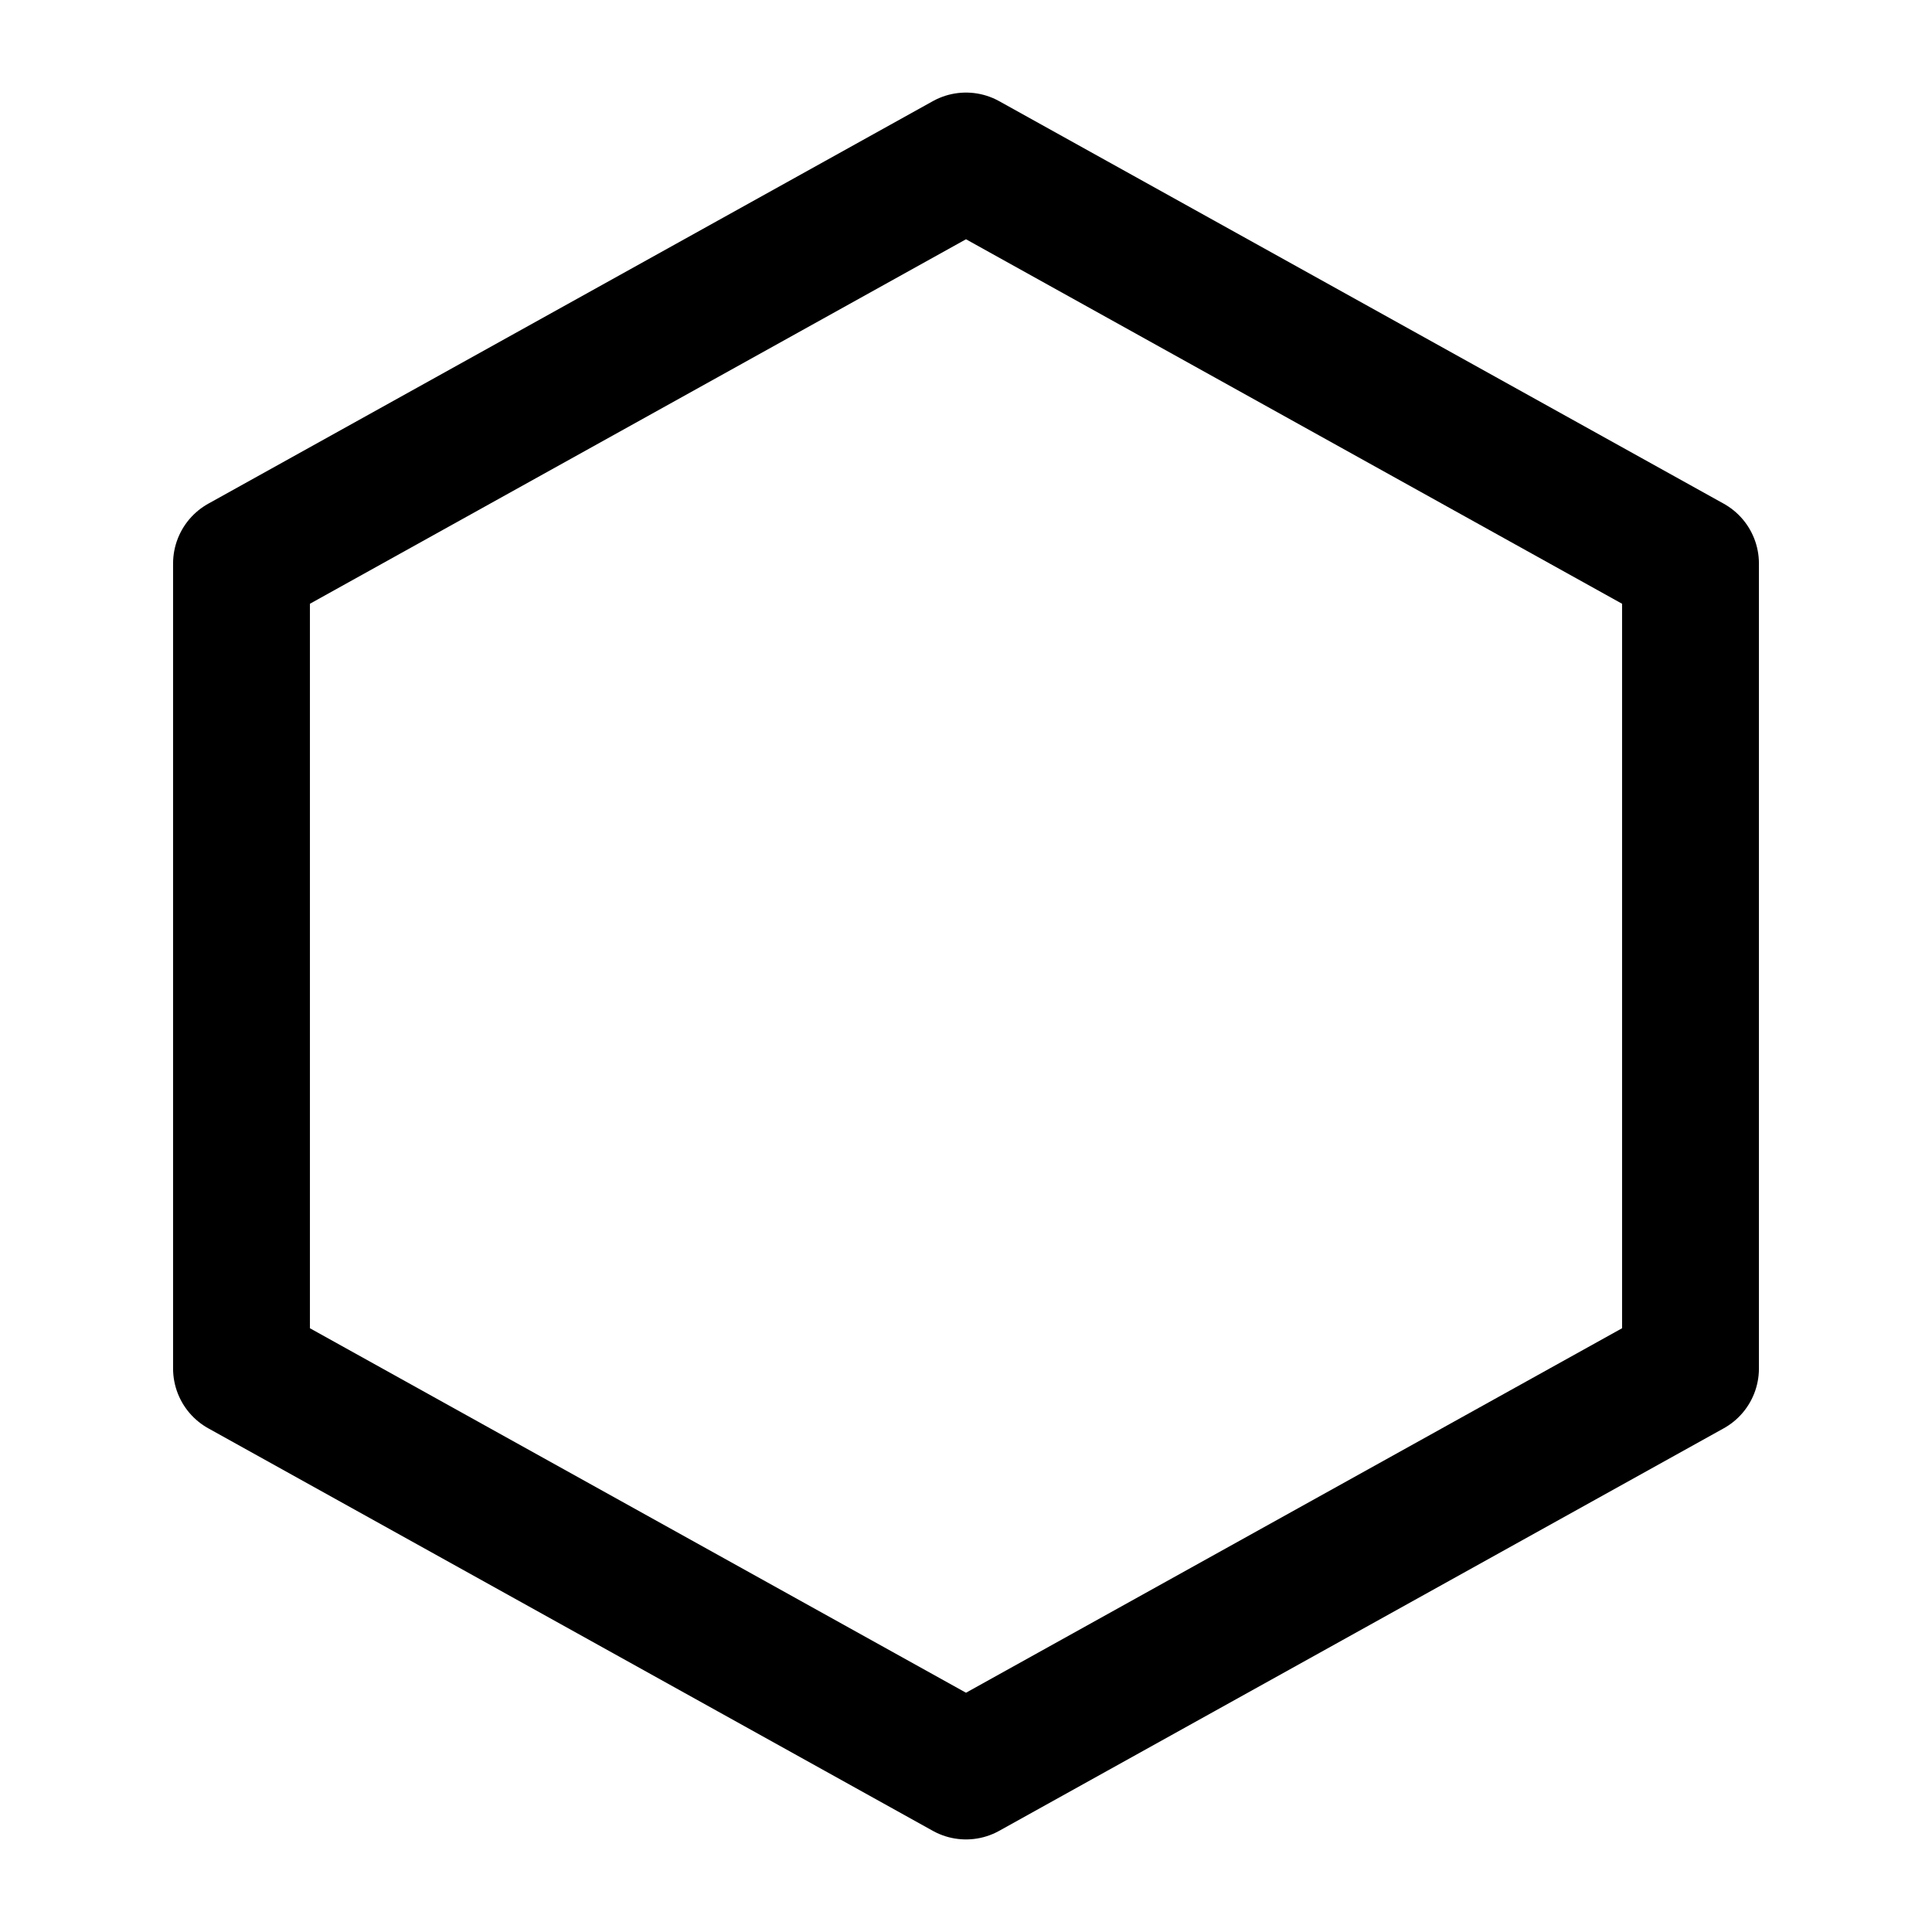
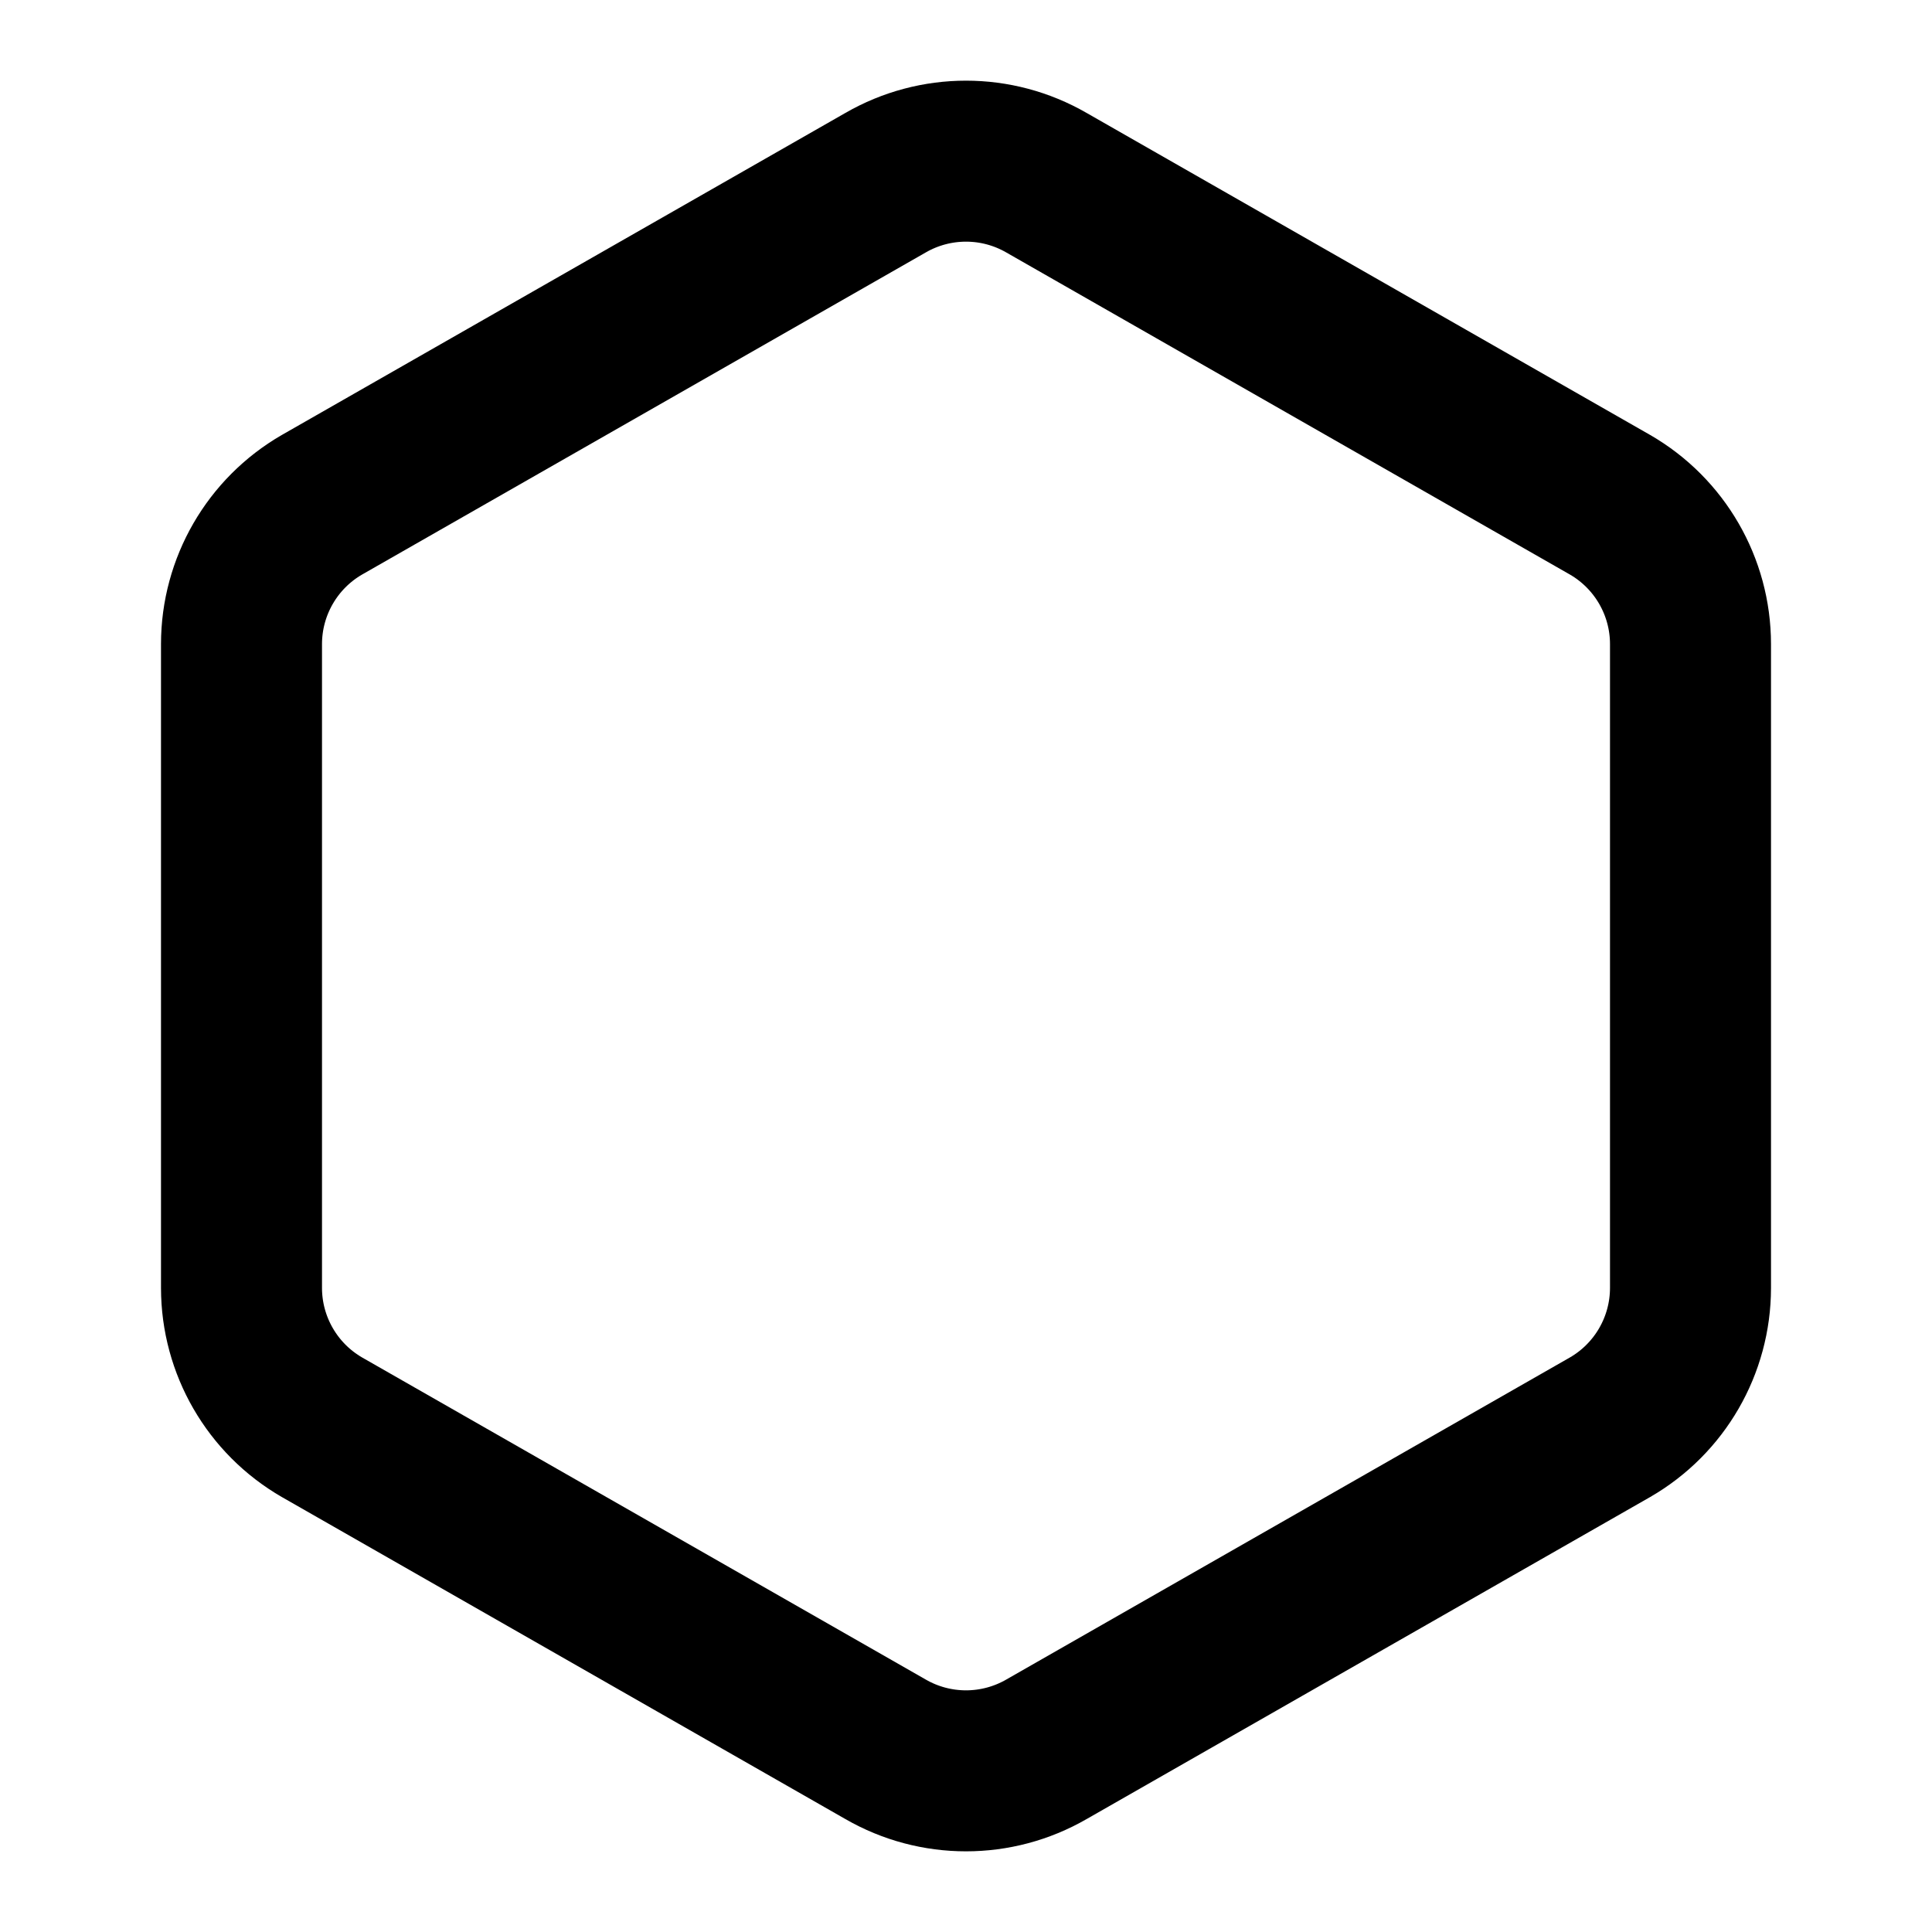
- <svg xmlns="http://www.w3.org/2000/svg" viewBox="0 0 24 24" fill="none" stroke="currentColor" stroke-width="1.7" stroke-linecap="round" stroke-linejoin="round">
-   <path d="M12 2l9 5v10l-9 5-9-5V7z" />
+ <svg xmlns="http://www.w3.org/2000/svg" width="24" height="24" viewBox="0 0 24 24" fill="none" stroke="currentColor" stroke-width="2" stroke-linecap="round" stroke-linejoin="round">
+   <path d="M21 16V8a2 2 0 0 0-1-1.73l-7-4a2 2 0 0 0-2 0l-7 4A2 2 0 0 0 3 8v8a2 2 0 0 0 1 1.73l7 4a2 2 0 0 0 2 0l7-4A2 2 0 0 0 21 16z" />
</svg>
